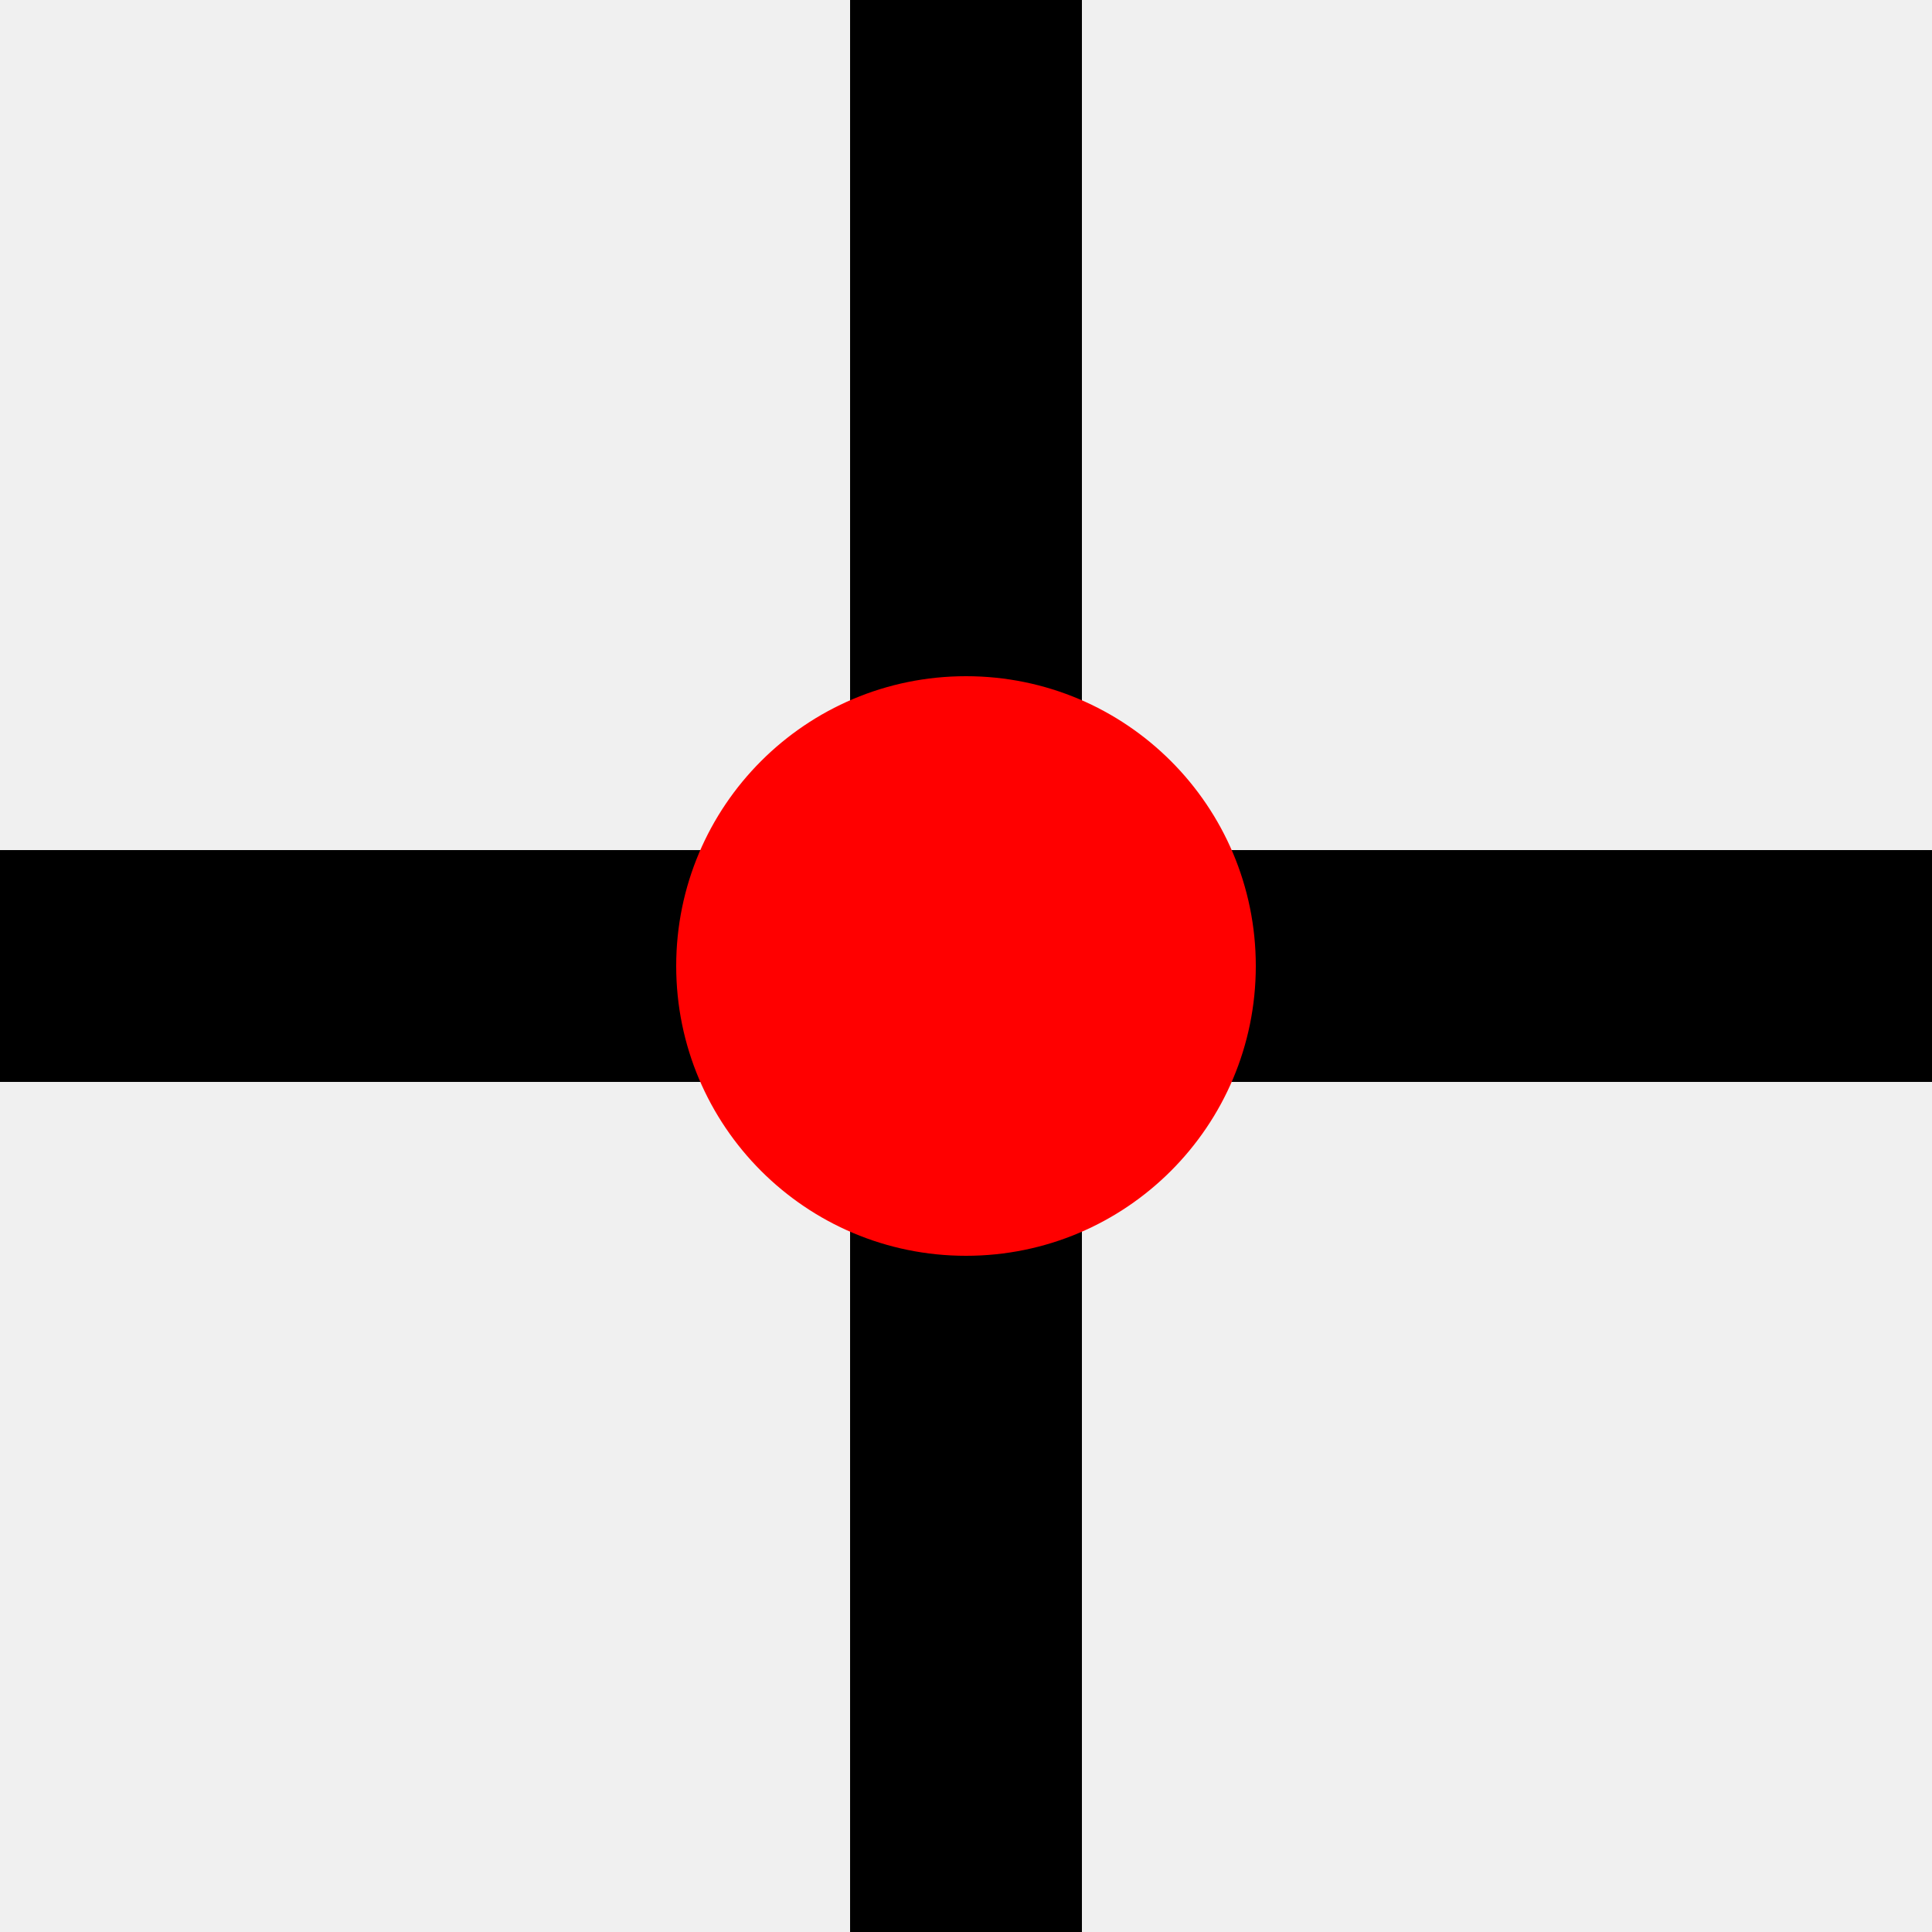
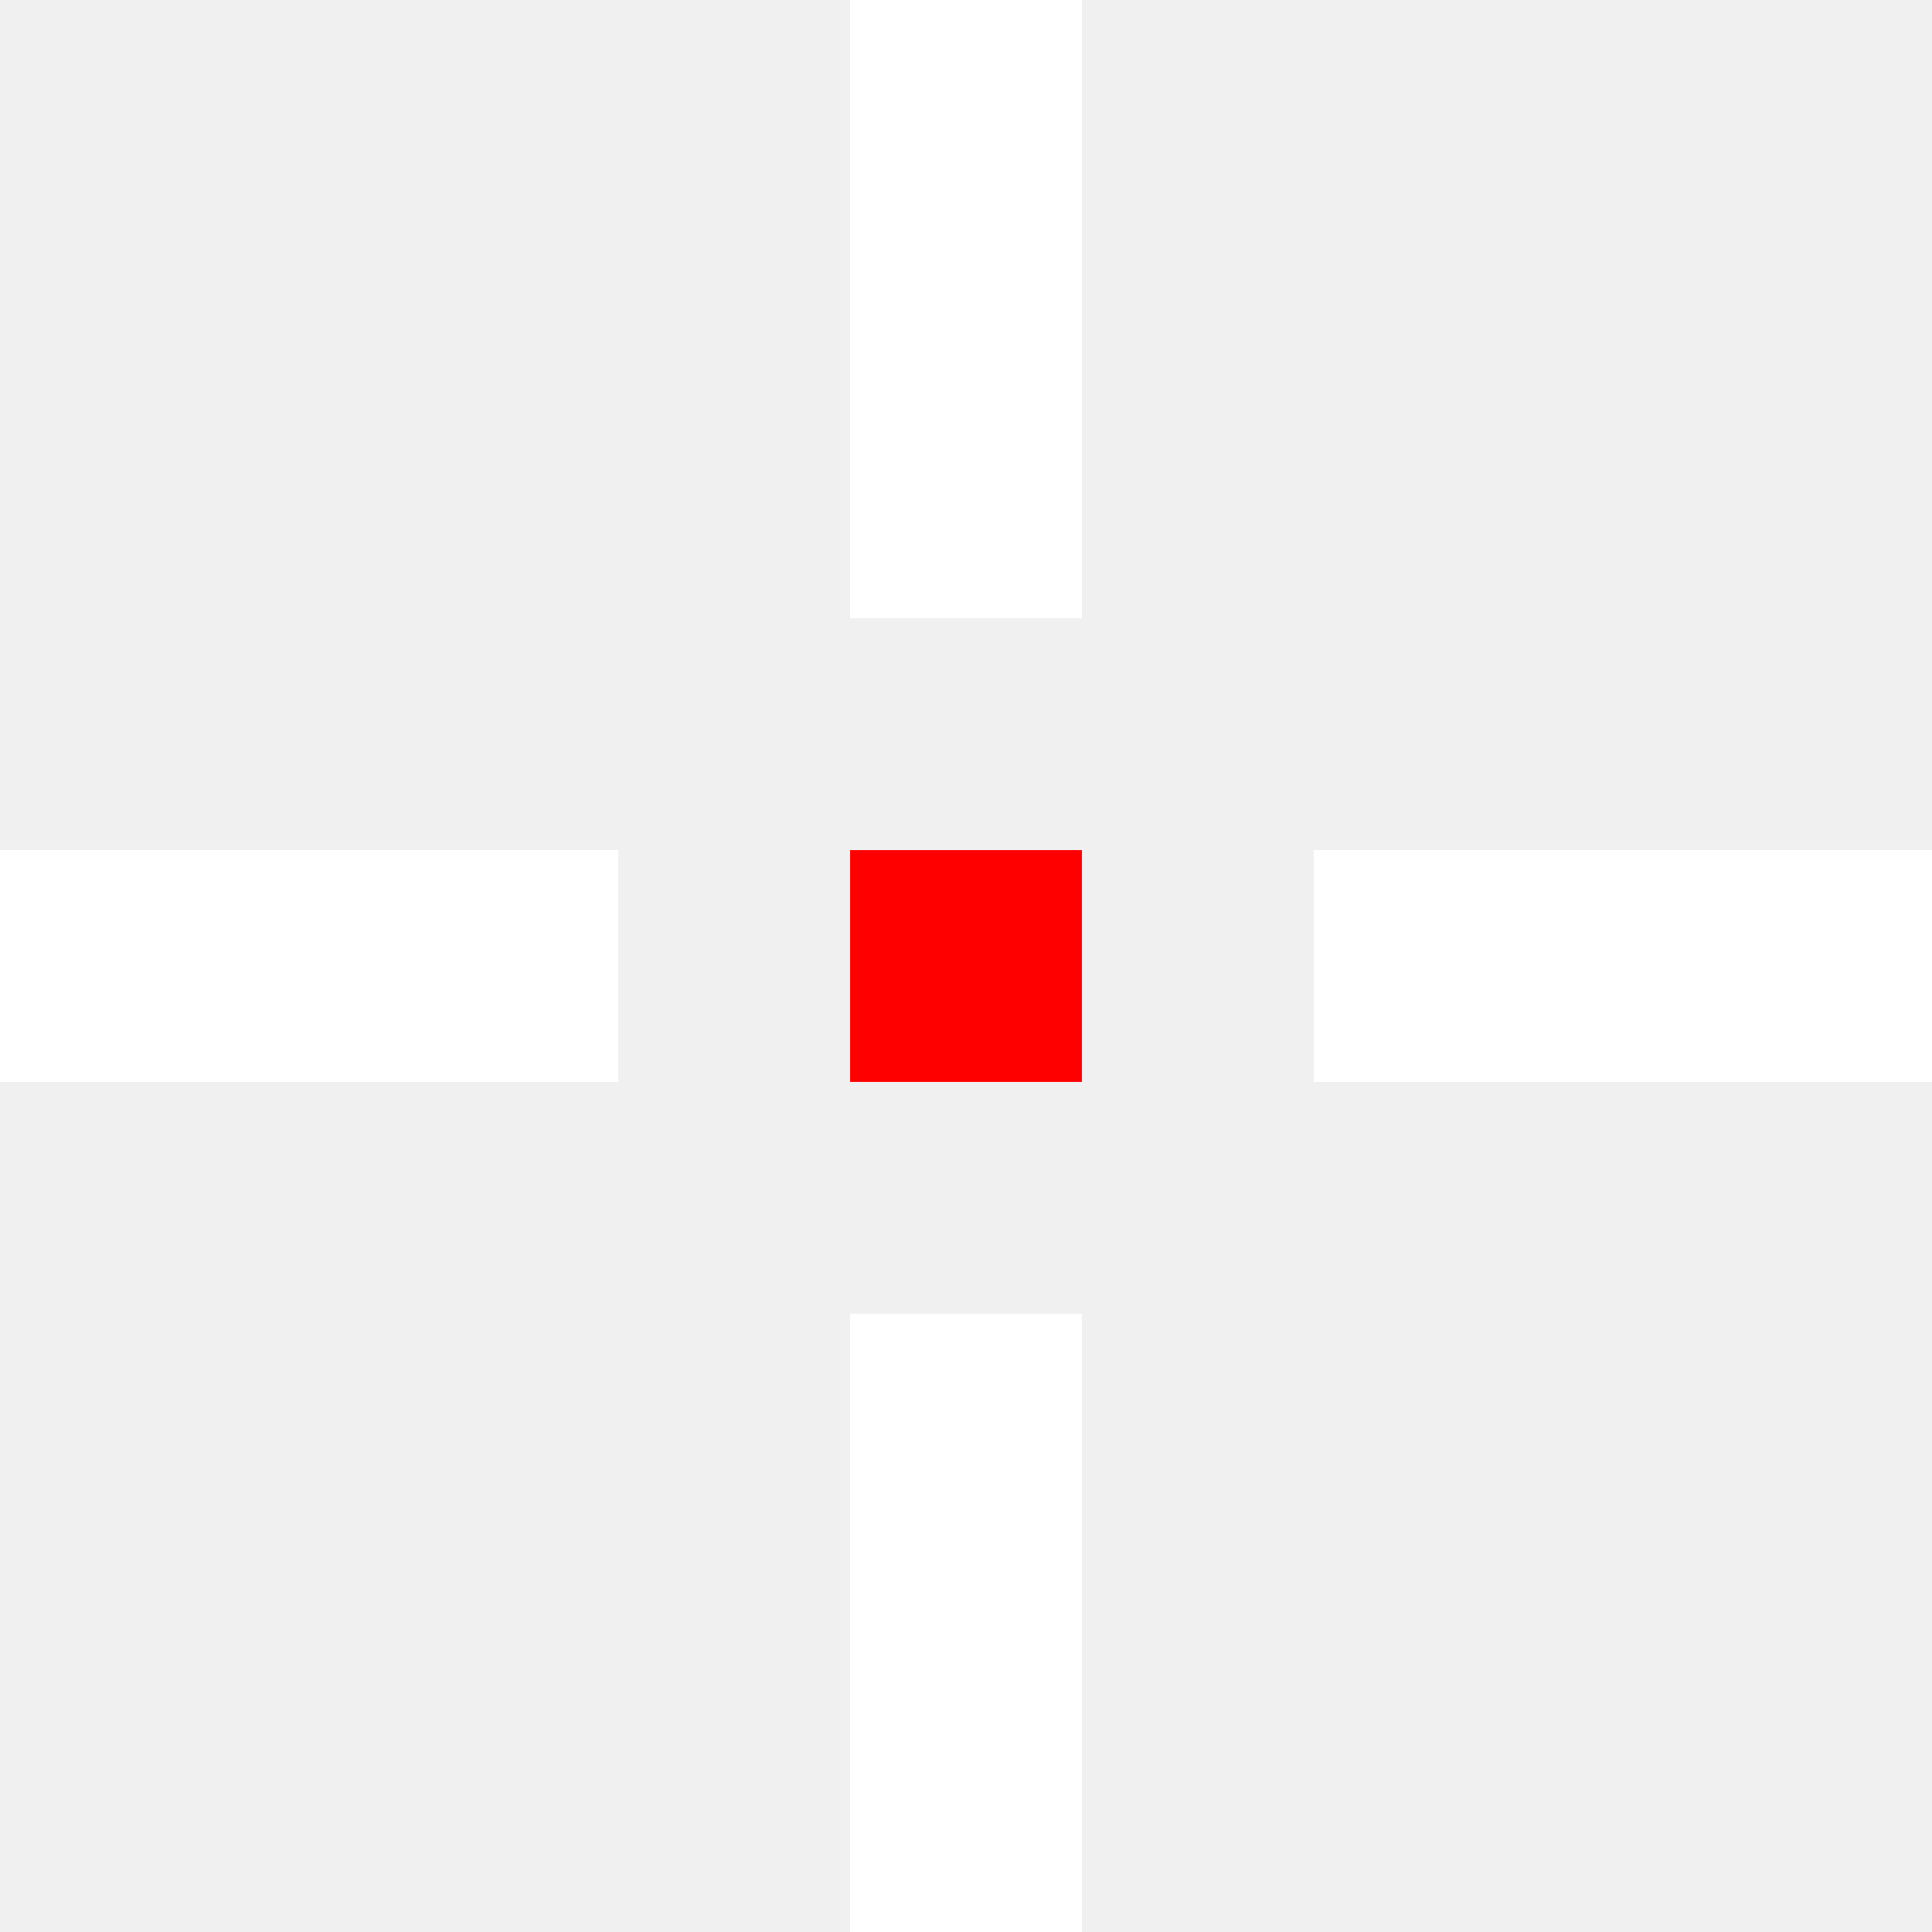
<svg xmlns="http://www.w3.org/2000/svg" width="100" height="100">
  <g class="layer">
-     <line fill="none" id="svg_1" stroke="#000000" stroke-dasharray="null" stroke-linecap="null" stroke-linejoin="null" stroke-width="12" x1="50" x2="50" y1="0" y2="40" />
-     <line fill="none" id="svg_1" stroke="#000000" stroke-dasharray="null" stroke-linecap="null" stroke-linejoin="null" stroke-width="12" x1="50" x2="50" y1="60" y2="100" />
-     <line fill="none" id="svg_1" stroke="#000000" stroke-dasharray="null" stroke-linecap="null" stroke-linejoin="null" stroke-width="12" x1="0" x2="40" y1="50" y2="50" />
-     <line fill="none" id="svg_1" stroke="#000000" stroke-dasharray="null" stroke-linecap="null" stroke-linejoin="null" stroke-width="12" x1="60" x2="100" y1="50" y2="50" />
-     <ellipse cx="50" cy="50" fill="#ff0000" id="svg_3" rx="15" ry="15" stroke="#000000" stroke-dasharray="null" stroke-linecap="null" stroke-linejoin="null" stroke-width="0" />
+     <rect fill="#ff0000" height="12" id="svg_2" stroke="#000000" stroke-dasharray="null" stroke-linecap="null" stroke-linejoin="null" stroke-width="0" width="12" x="44" y="44" />
+     <rect fill="#ffffff" height="12" id="svg_3" stroke="#000000" stroke-dasharray="null" stroke-linecap="null" stroke-linejoin="null" stroke-width="0" width="32" x="0" y="44" />
+     <rect fill="#ffffff" height="12" id="svg_3" stroke="#000000" stroke-dasharray="null" stroke-linecap="null" stroke-linejoin="null" stroke-width="0" width="32" x="68" y="44" />
+     <rect fill="#ffffff" height="32" id="svg_1" stroke="#000000" stroke-dasharray="null" stroke-linecap="null" stroke-linejoin="null" stroke-width="0" width="12" x="44" y="0" />
+     <rect fill="#ffffff" height="32" id="svg_1" stroke="#000000" stroke-dasharray="null" stroke-linecap="null" stroke-linejoin="null" stroke-width="0" width="12" x="44" y="68" />
  </g>
</svg>
